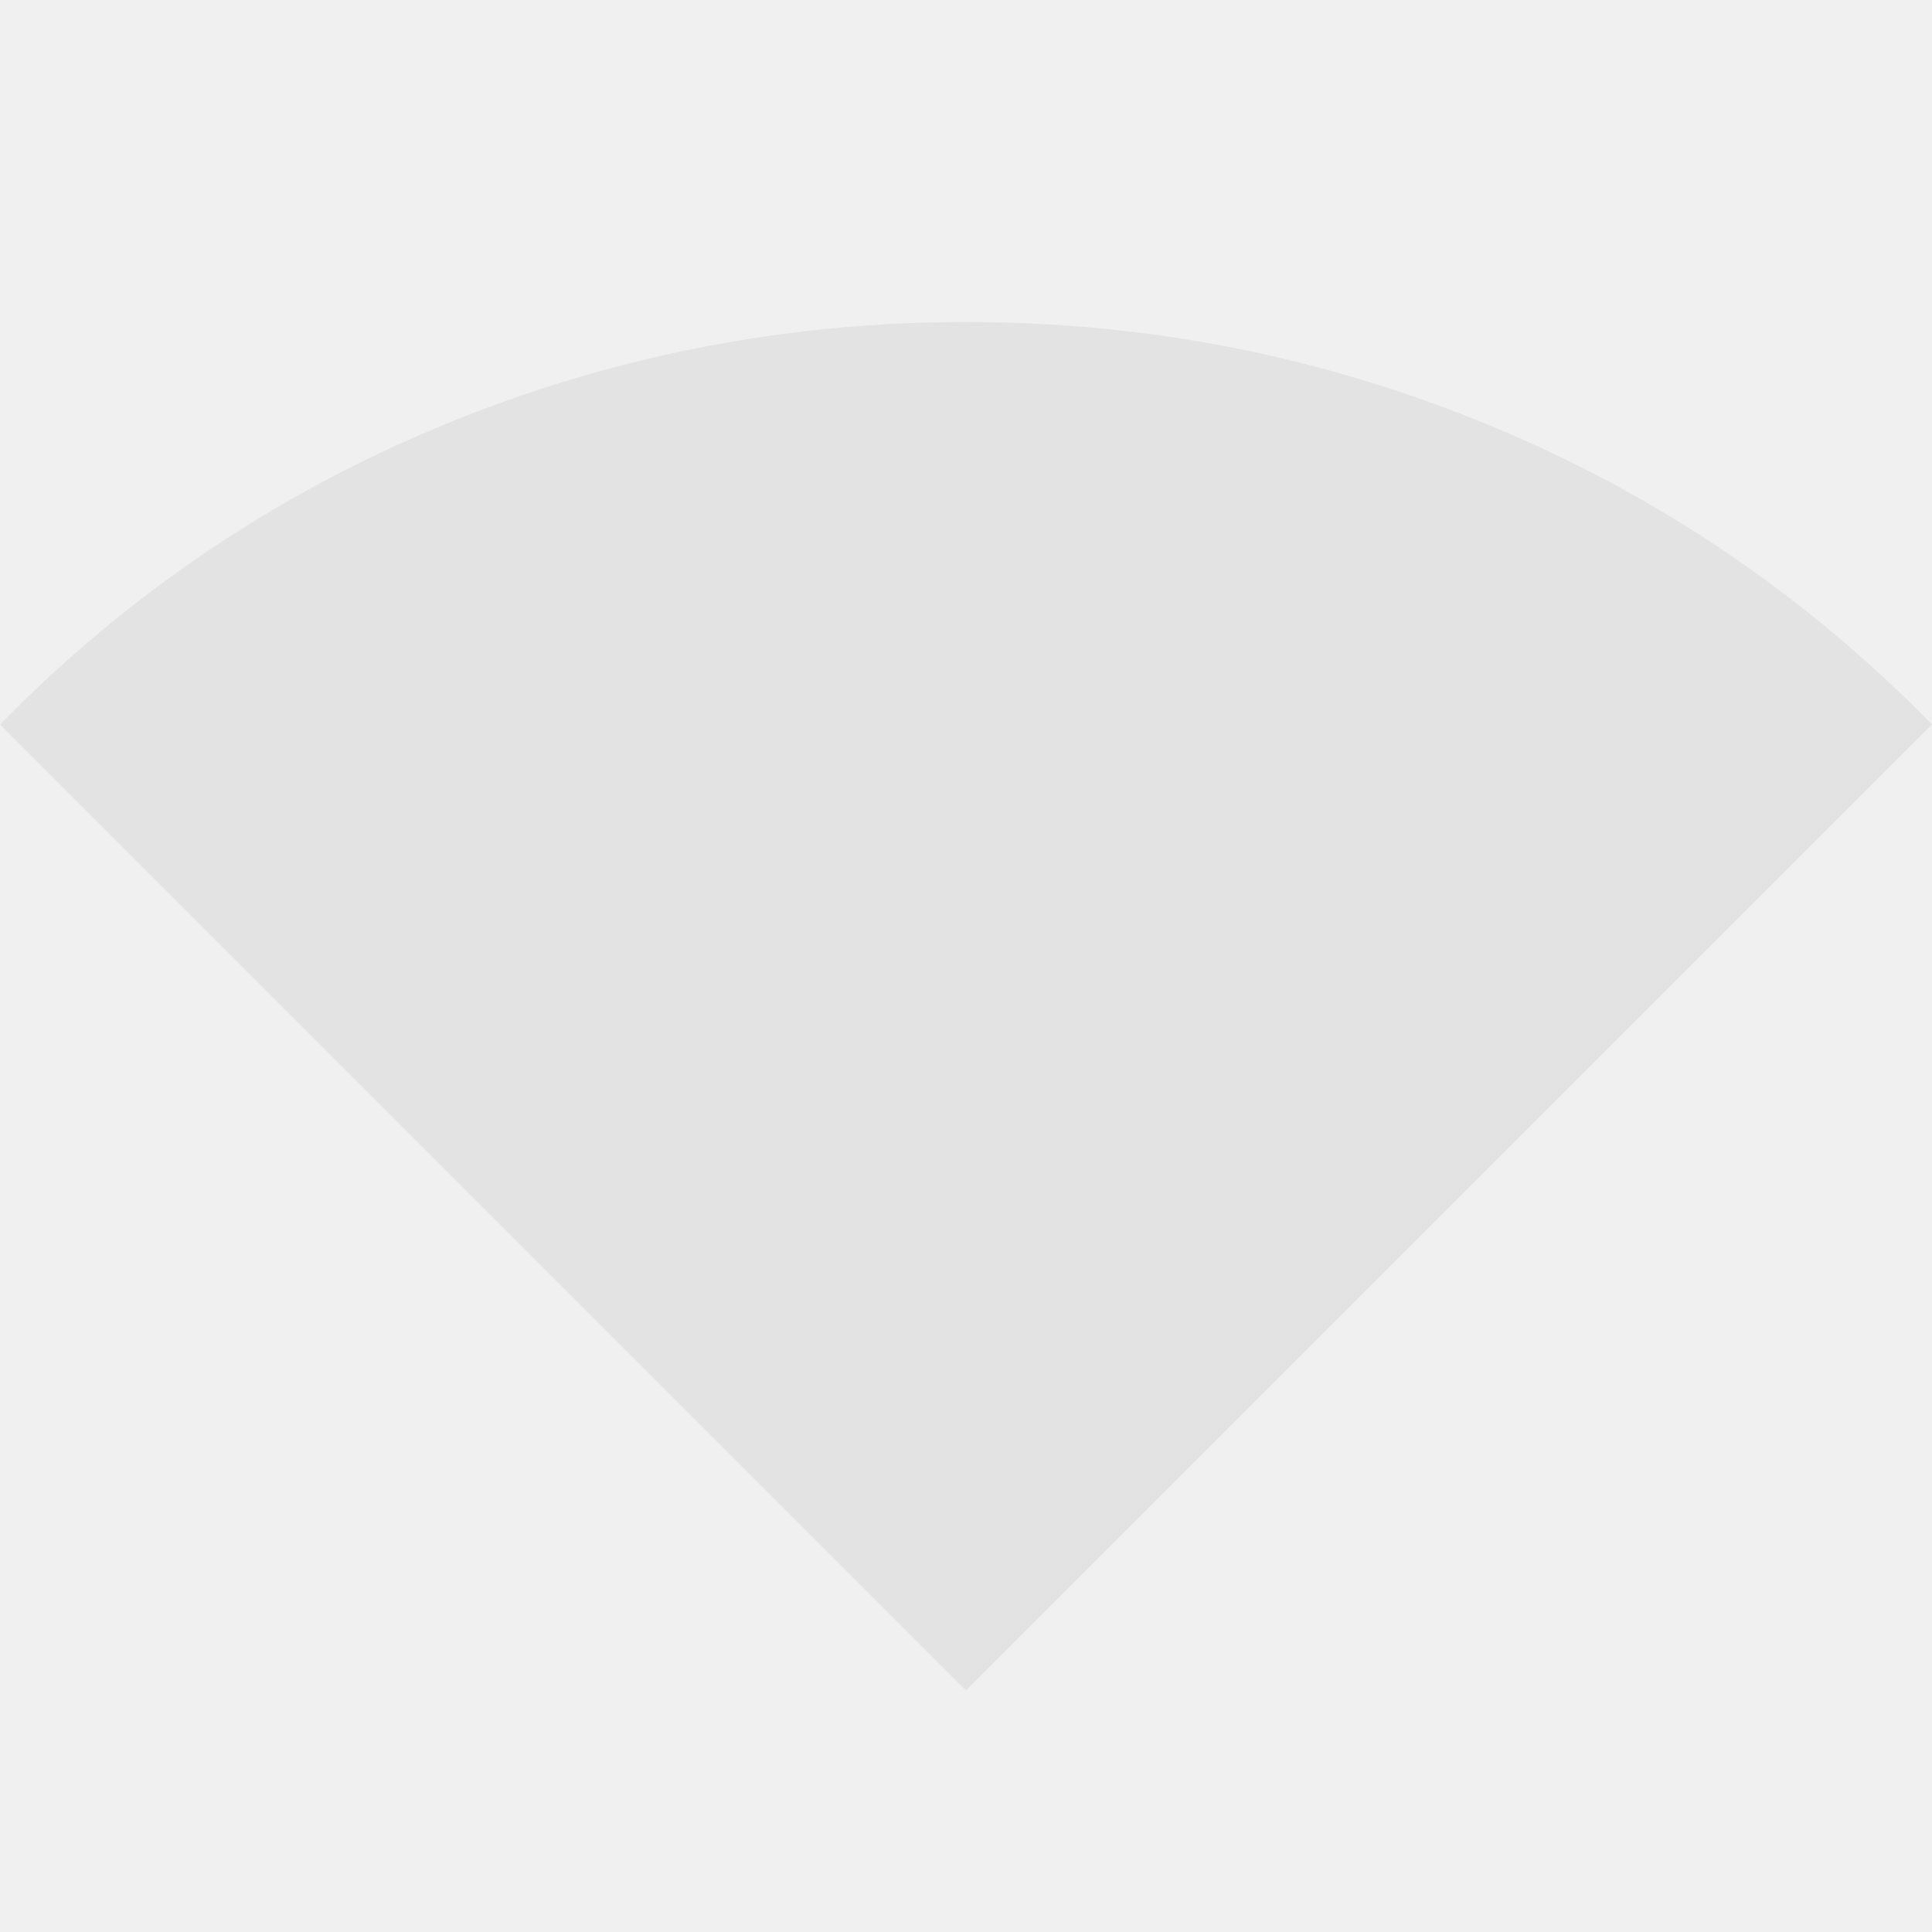
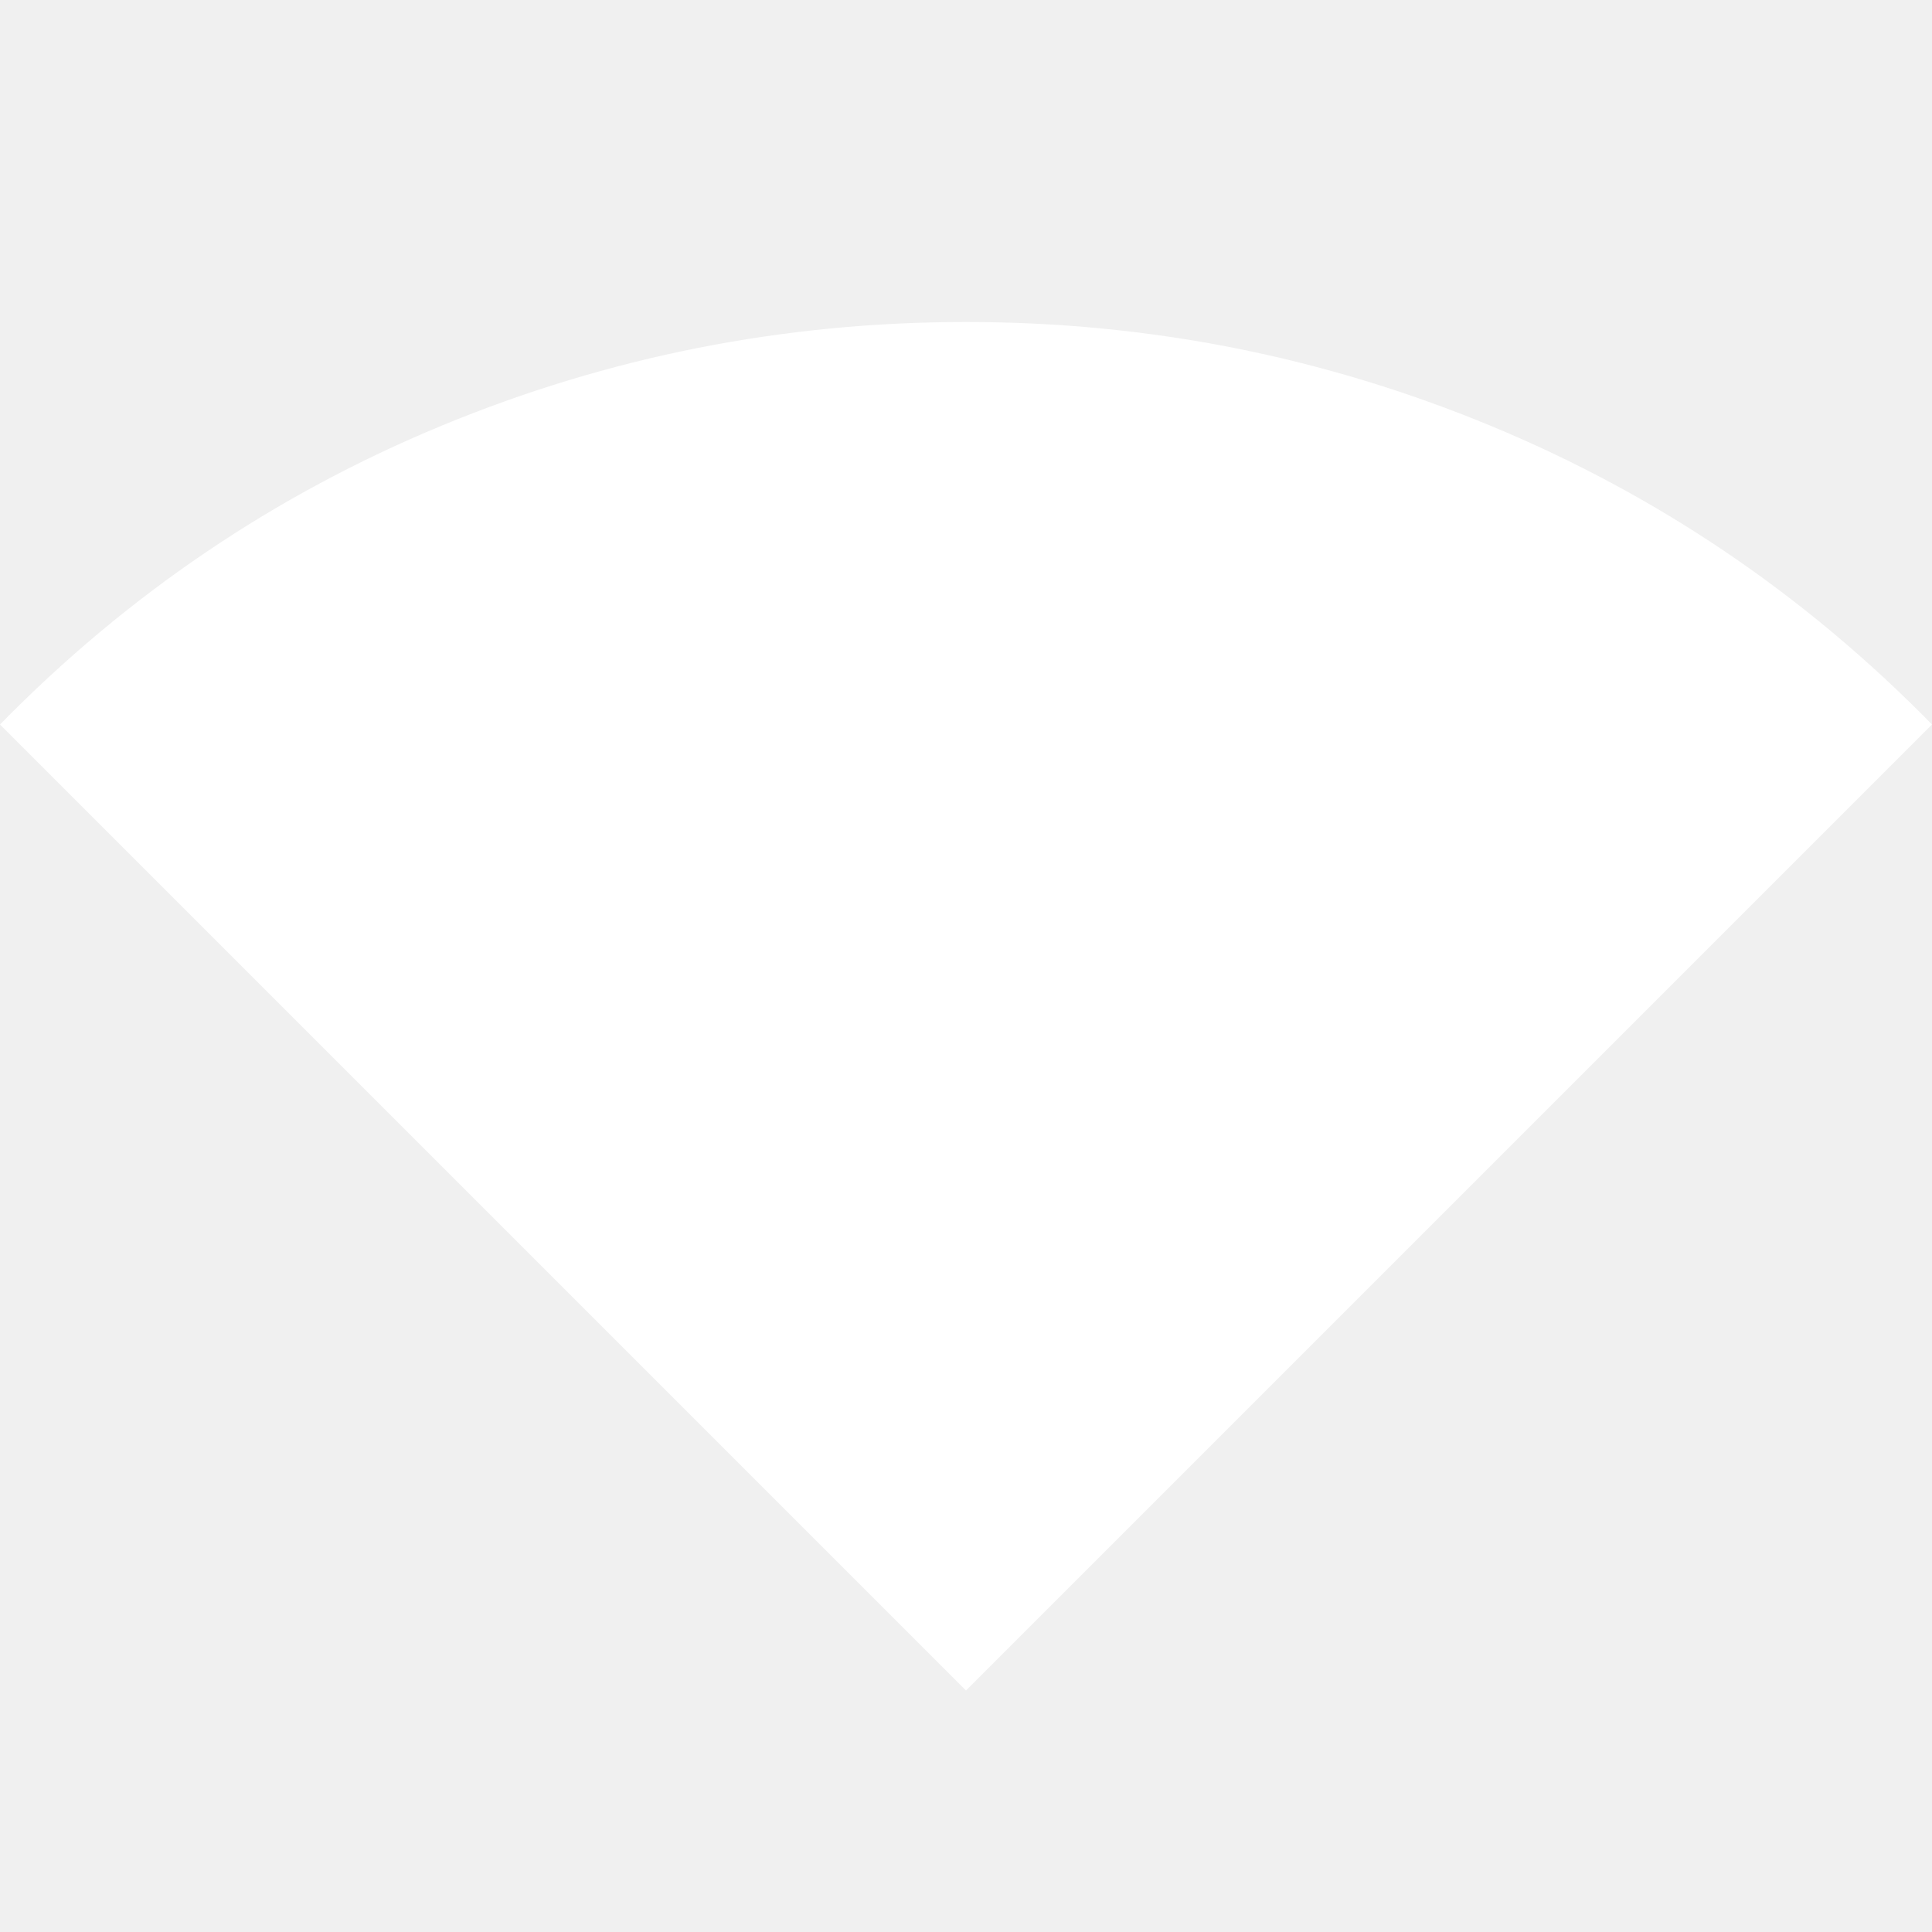
- <svg xmlns="http://www.w3.org/2000/svg" height="24px" viewBox="0 -960 960 960" width="24px" fill="#e3e3e3">
+ <svg xmlns="http://www.w3.org/2000/svg" height="24px" viewBox="0 -960 960 960" width="24px" fill="white">
  <path d="M480-120 0-600q95-97 219.5-148.5T480-800q136 0 260.5 51.5T960-600L480-120Z" />
</svg>
